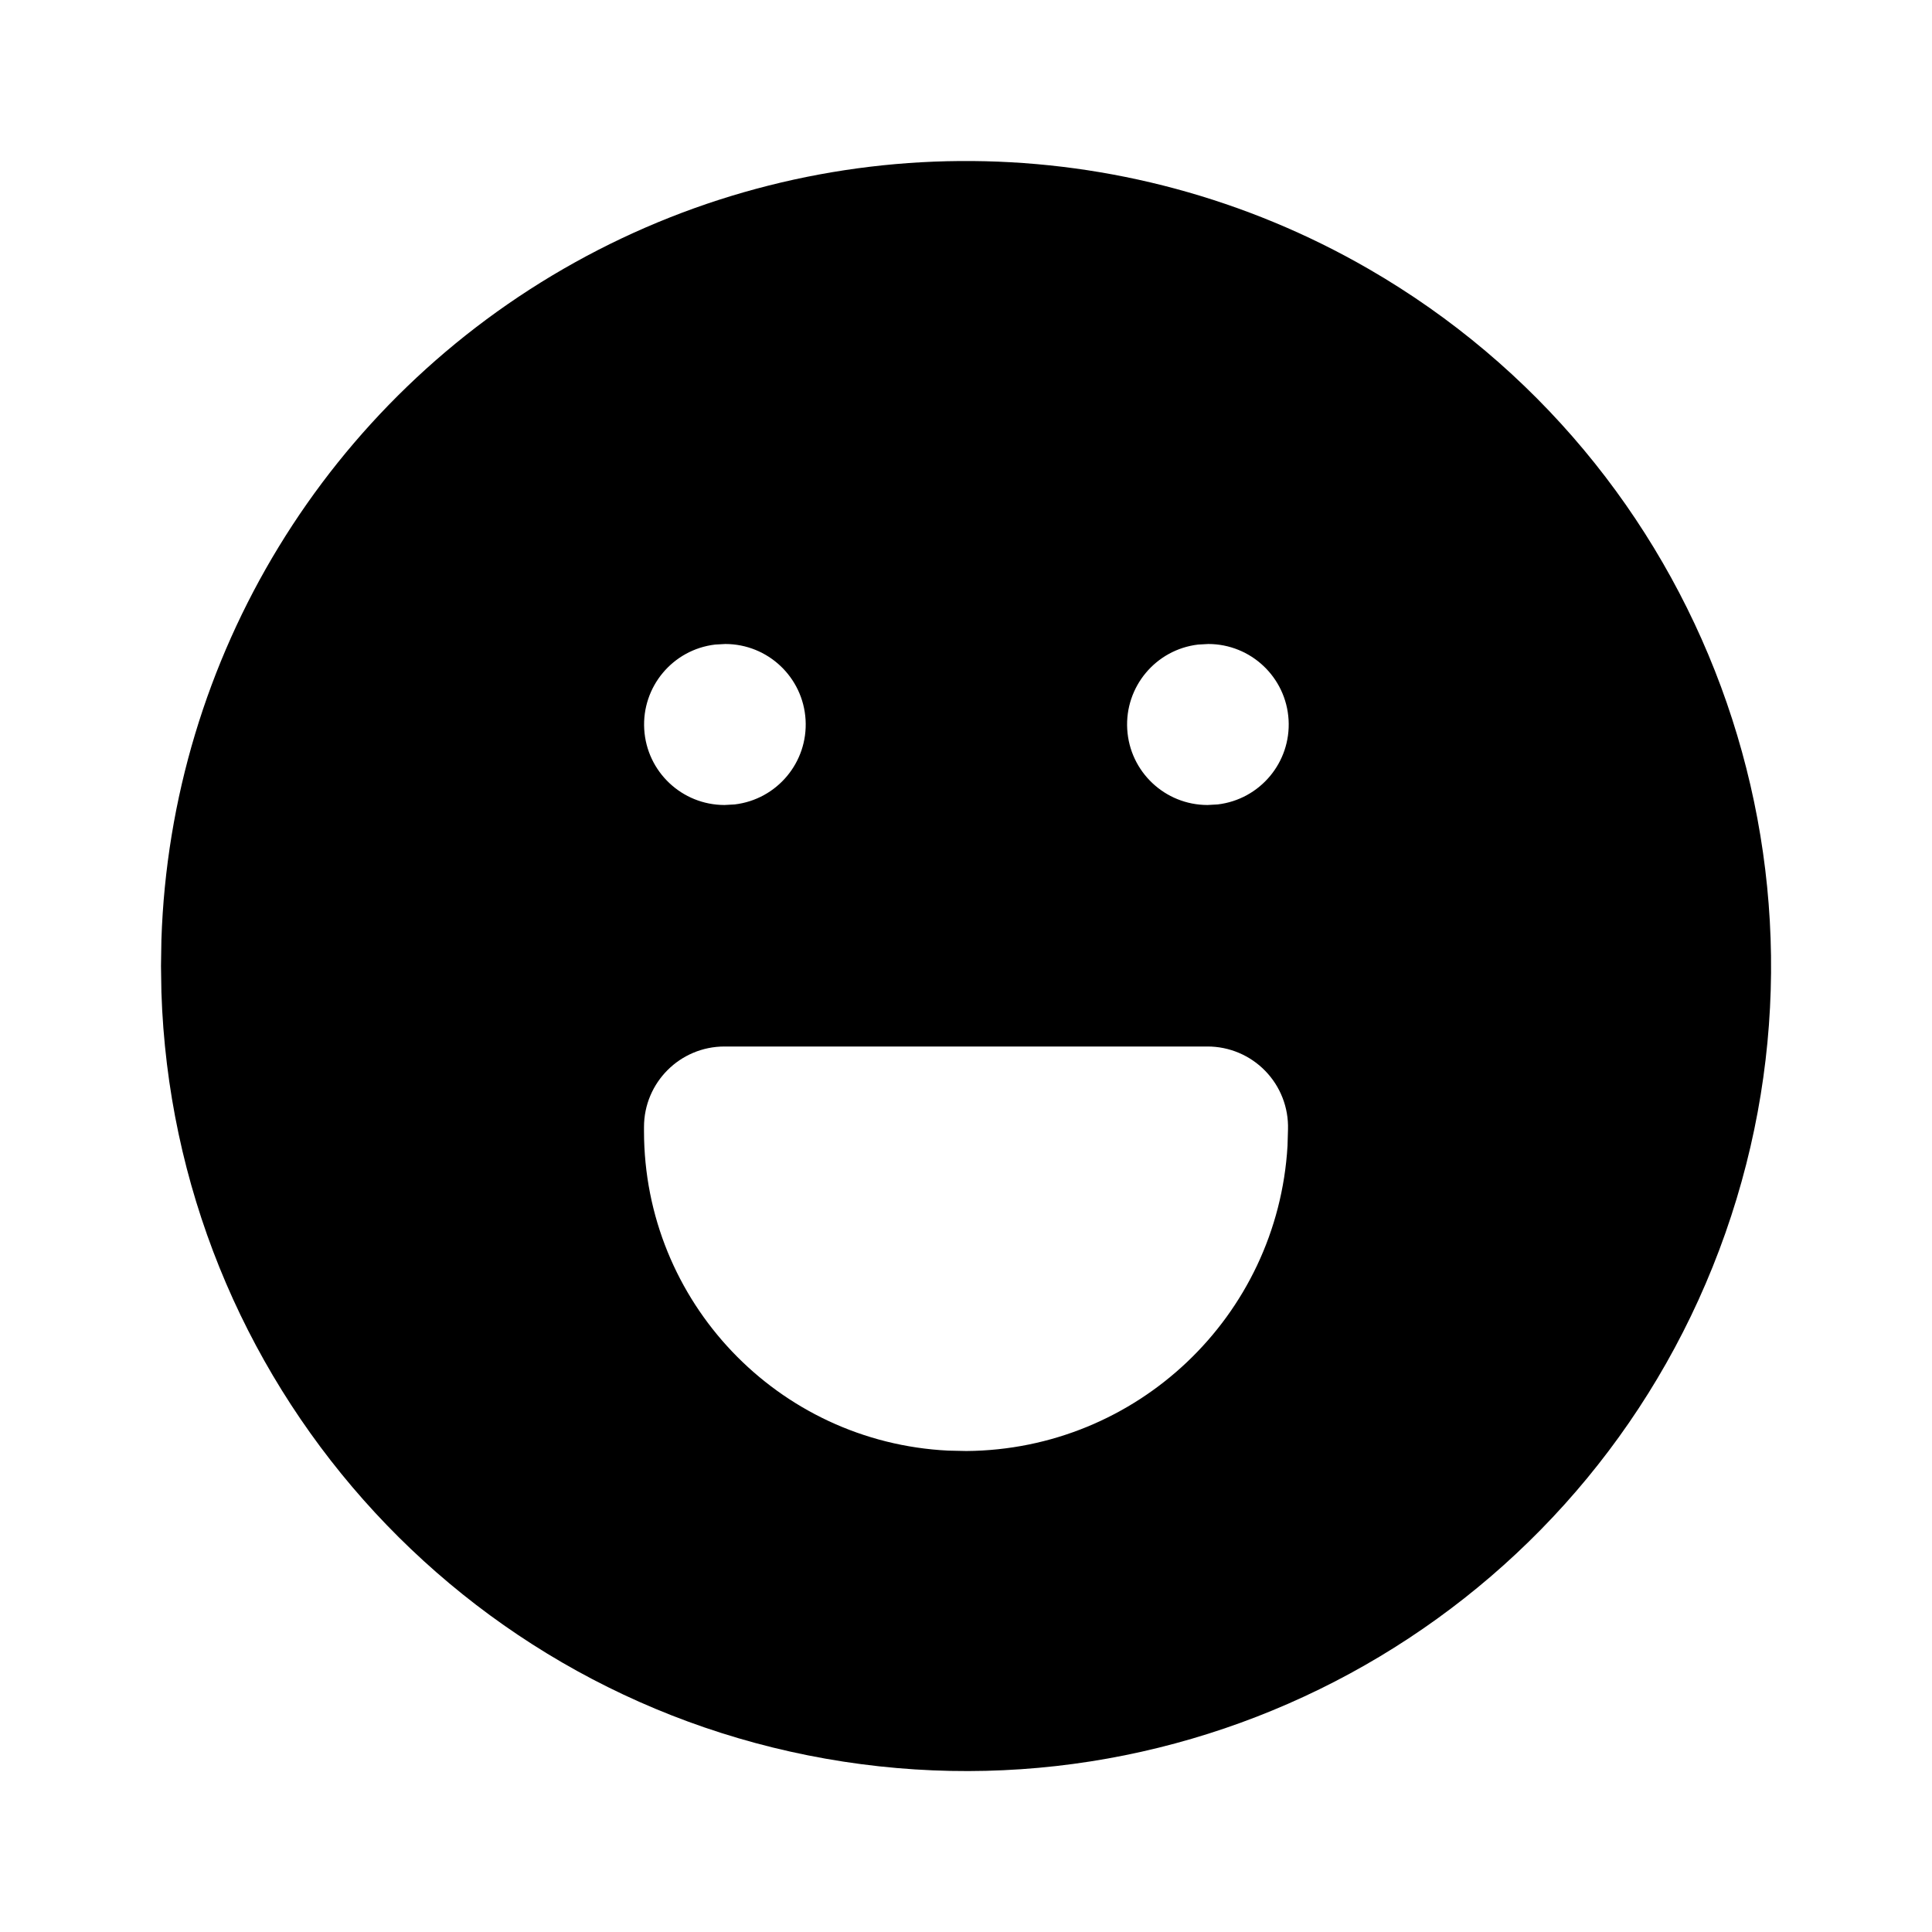
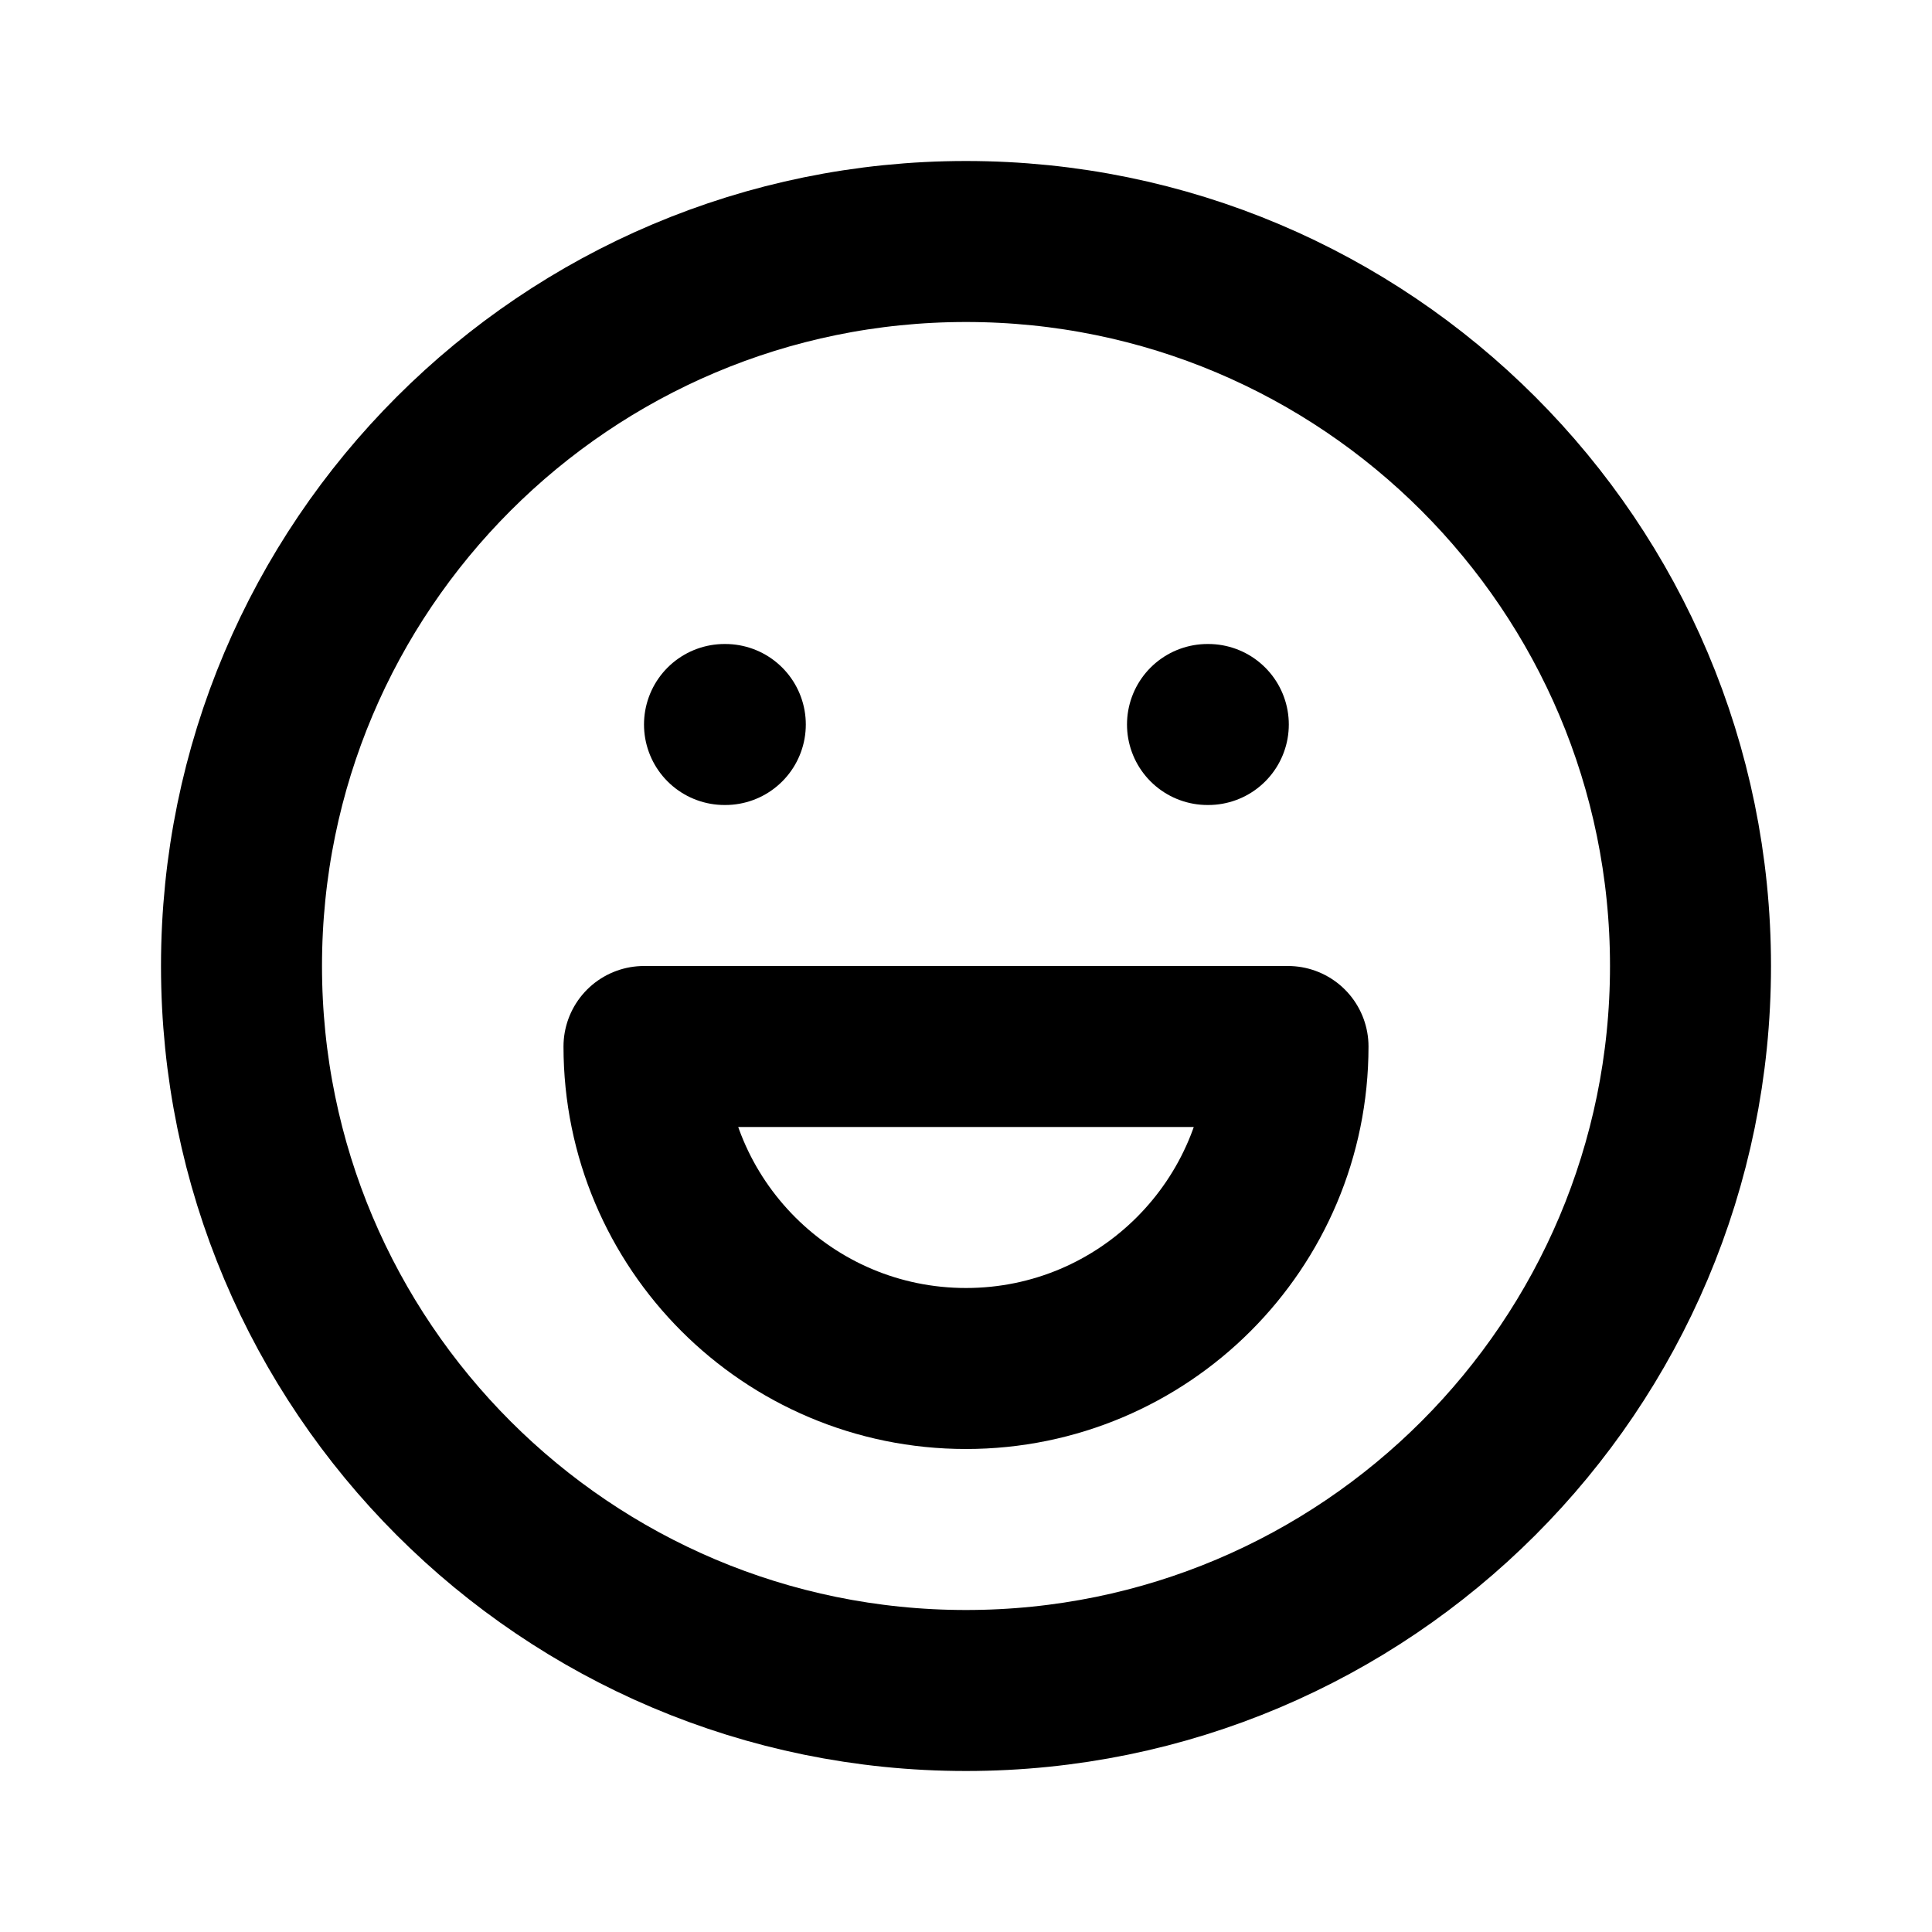
- <svg xmlns="http://www.w3.org/2000/svg" width="24" height="24" viewBox="0 0 24 24" fill="currentColor" class="icon icon-tabler icons-tabler-filled icon-tabler-mood-happy">
+ <svg xmlns="http://www.w3.org/2000/svg" width="24" height="24" viewBox="0 0 24 24" fill="none" stroke="currentColor" stroke-width="2" stroke-linecap="round" stroke-linejoin="round" class="icon icon-tabler icons-tabler-outline icon-tabler-mood-happy">
  <path stroke="none" d="M0 0h24v24H0z" fill="none" />
-   <path d="M17 3.34a10 10 0 1 1 -14.995 8.984l-.005 -.324l.005 -.324a10 10 0 0 1 14.995 -8.336zm-2 9.66h-6a1 1 0 0 0 -1 1v.05a3.975 3.975 0 0 0 3.777 3.97l.227 .005a4.026 4.026 0 0 0 3.99 -3.79l.006 -.206a1 1 0 0 0 -1 -1.029zm-5.99 -5l-.127 .007a1 1 0 0 0 .117 1.993l.127 -.007a1 1 0 0 0 -.117 -1.993zm6 0l-.127 .007a1 1 0 0 0 .117 1.993l.127 -.007a1 1 0 0 0 -.117 -1.993z" />
+   <path d="M12 12m-9 0a9 9 0 1 0 18 0a9 9 0 1 0 -18 0" />
+   <path d="M9 9l.01 0" />
+   <path d="M15 9l.01 0" />
+   <path d="M8 13a4 4 0 1 0 8 0h-8" />
</svg>
